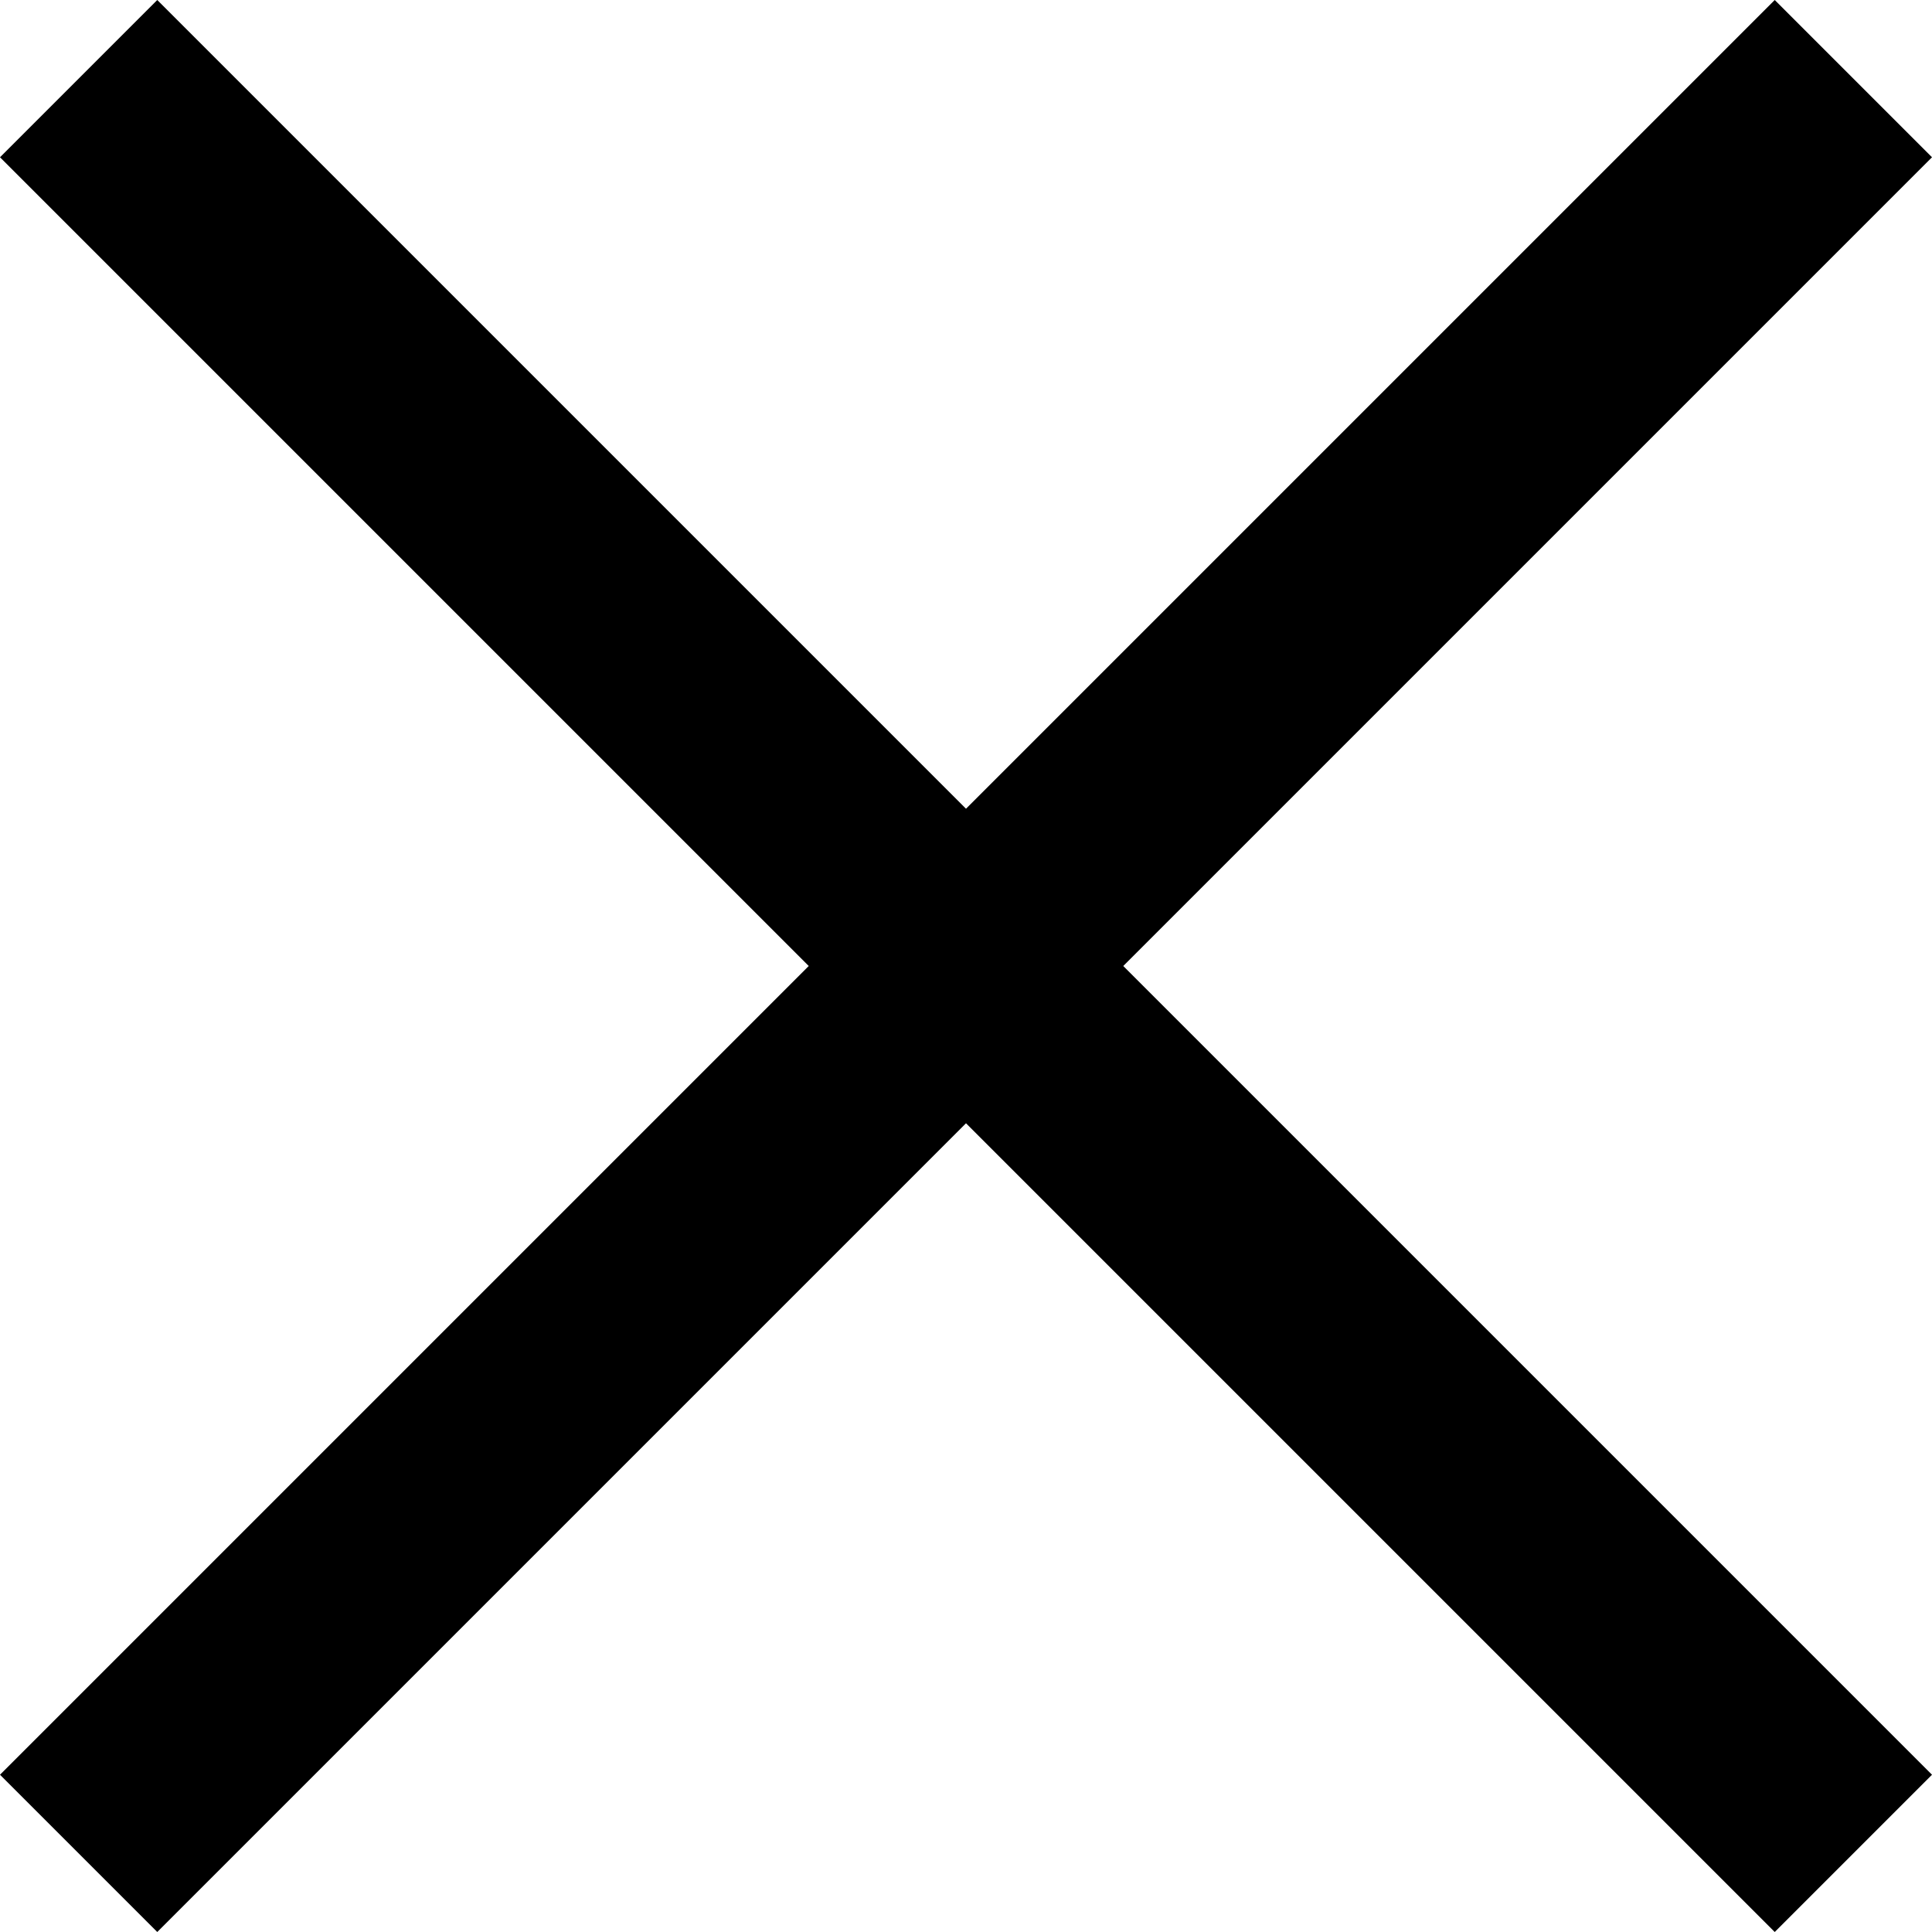
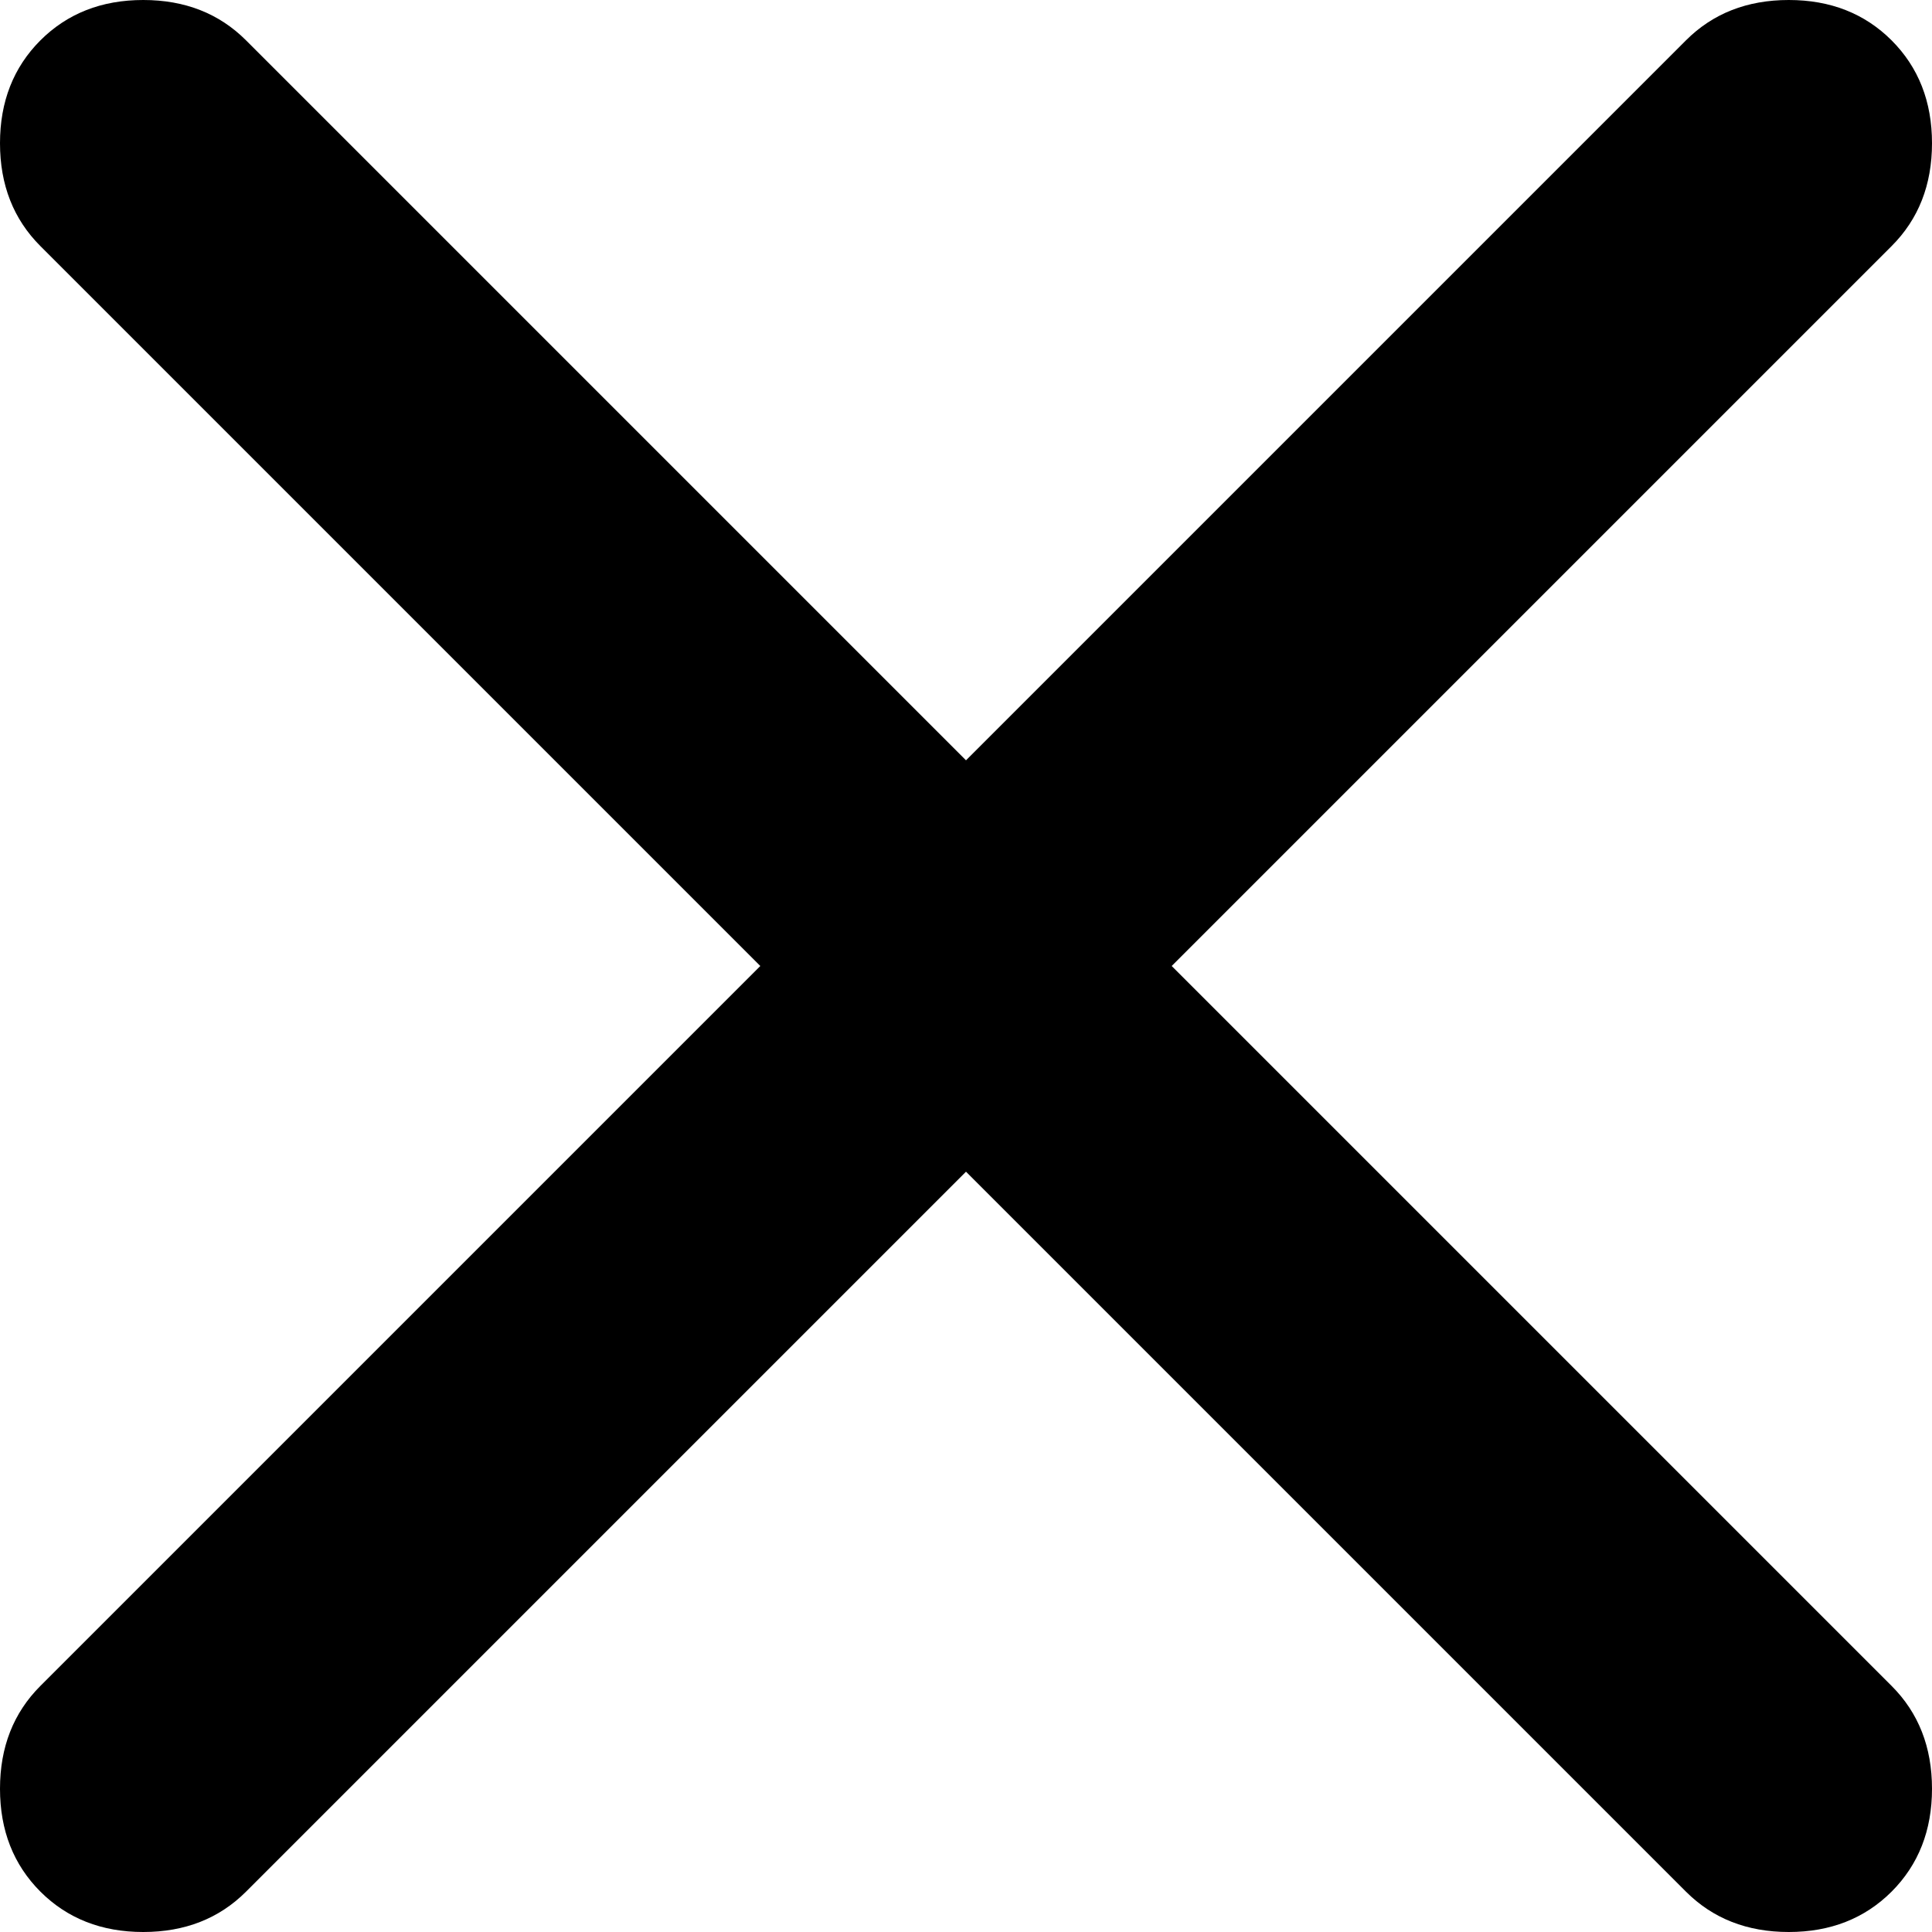
<svg xmlns="http://www.w3.org/2000/svg" width="30" height="30" viewBox="0 0 30 30" fill="none">
-   <path d="M2.442 30L15 17.442L27.558 30L30 27.558L17.442 15L30 2.442L27.558 -2.66142e-06L15 12.558L2.442 -2.66142e-06L2.99409e-06 2.442L12.558 15L0 27.558L2.442 30Z" fill="black" />
+   <path d="M15 18.194L3.821 29.373C3.403 29.791 2.871 30 2.224 30C1.578 30 1.046 29.791 0.627 29.373C0.209 28.954 0 28.422 0 27.776C0 27.129 0.209 26.597 0.627 26.179L11.806 15L0.627 3.821C0.209 3.403 0 2.871 0 2.224C0 1.578 0.209 1.046 0.627 0.627C1.046 0.209 1.578 0 2.224 0C2.871 0 3.403 0.209 3.821 0.627L15 11.806L26.179 0.627C26.597 0.209 27.129 0 27.776 0C28.422 0 28.954 0.209 29.373 0.627C29.791 1.046 30 1.578 30 2.224C30 2.871 29.791 3.403 29.373 3.821L18.194 15L29.373 26.179C29.791 26.597 30 27.129 30 27.776C30 28.422 29.791 28.954 29.373 29.373C28.954 29.791 28.422 30 27.776 30C27.129 30 26.597 29.791 26.179 29.373L15 18.194Z" fill="black" />
</svg>
